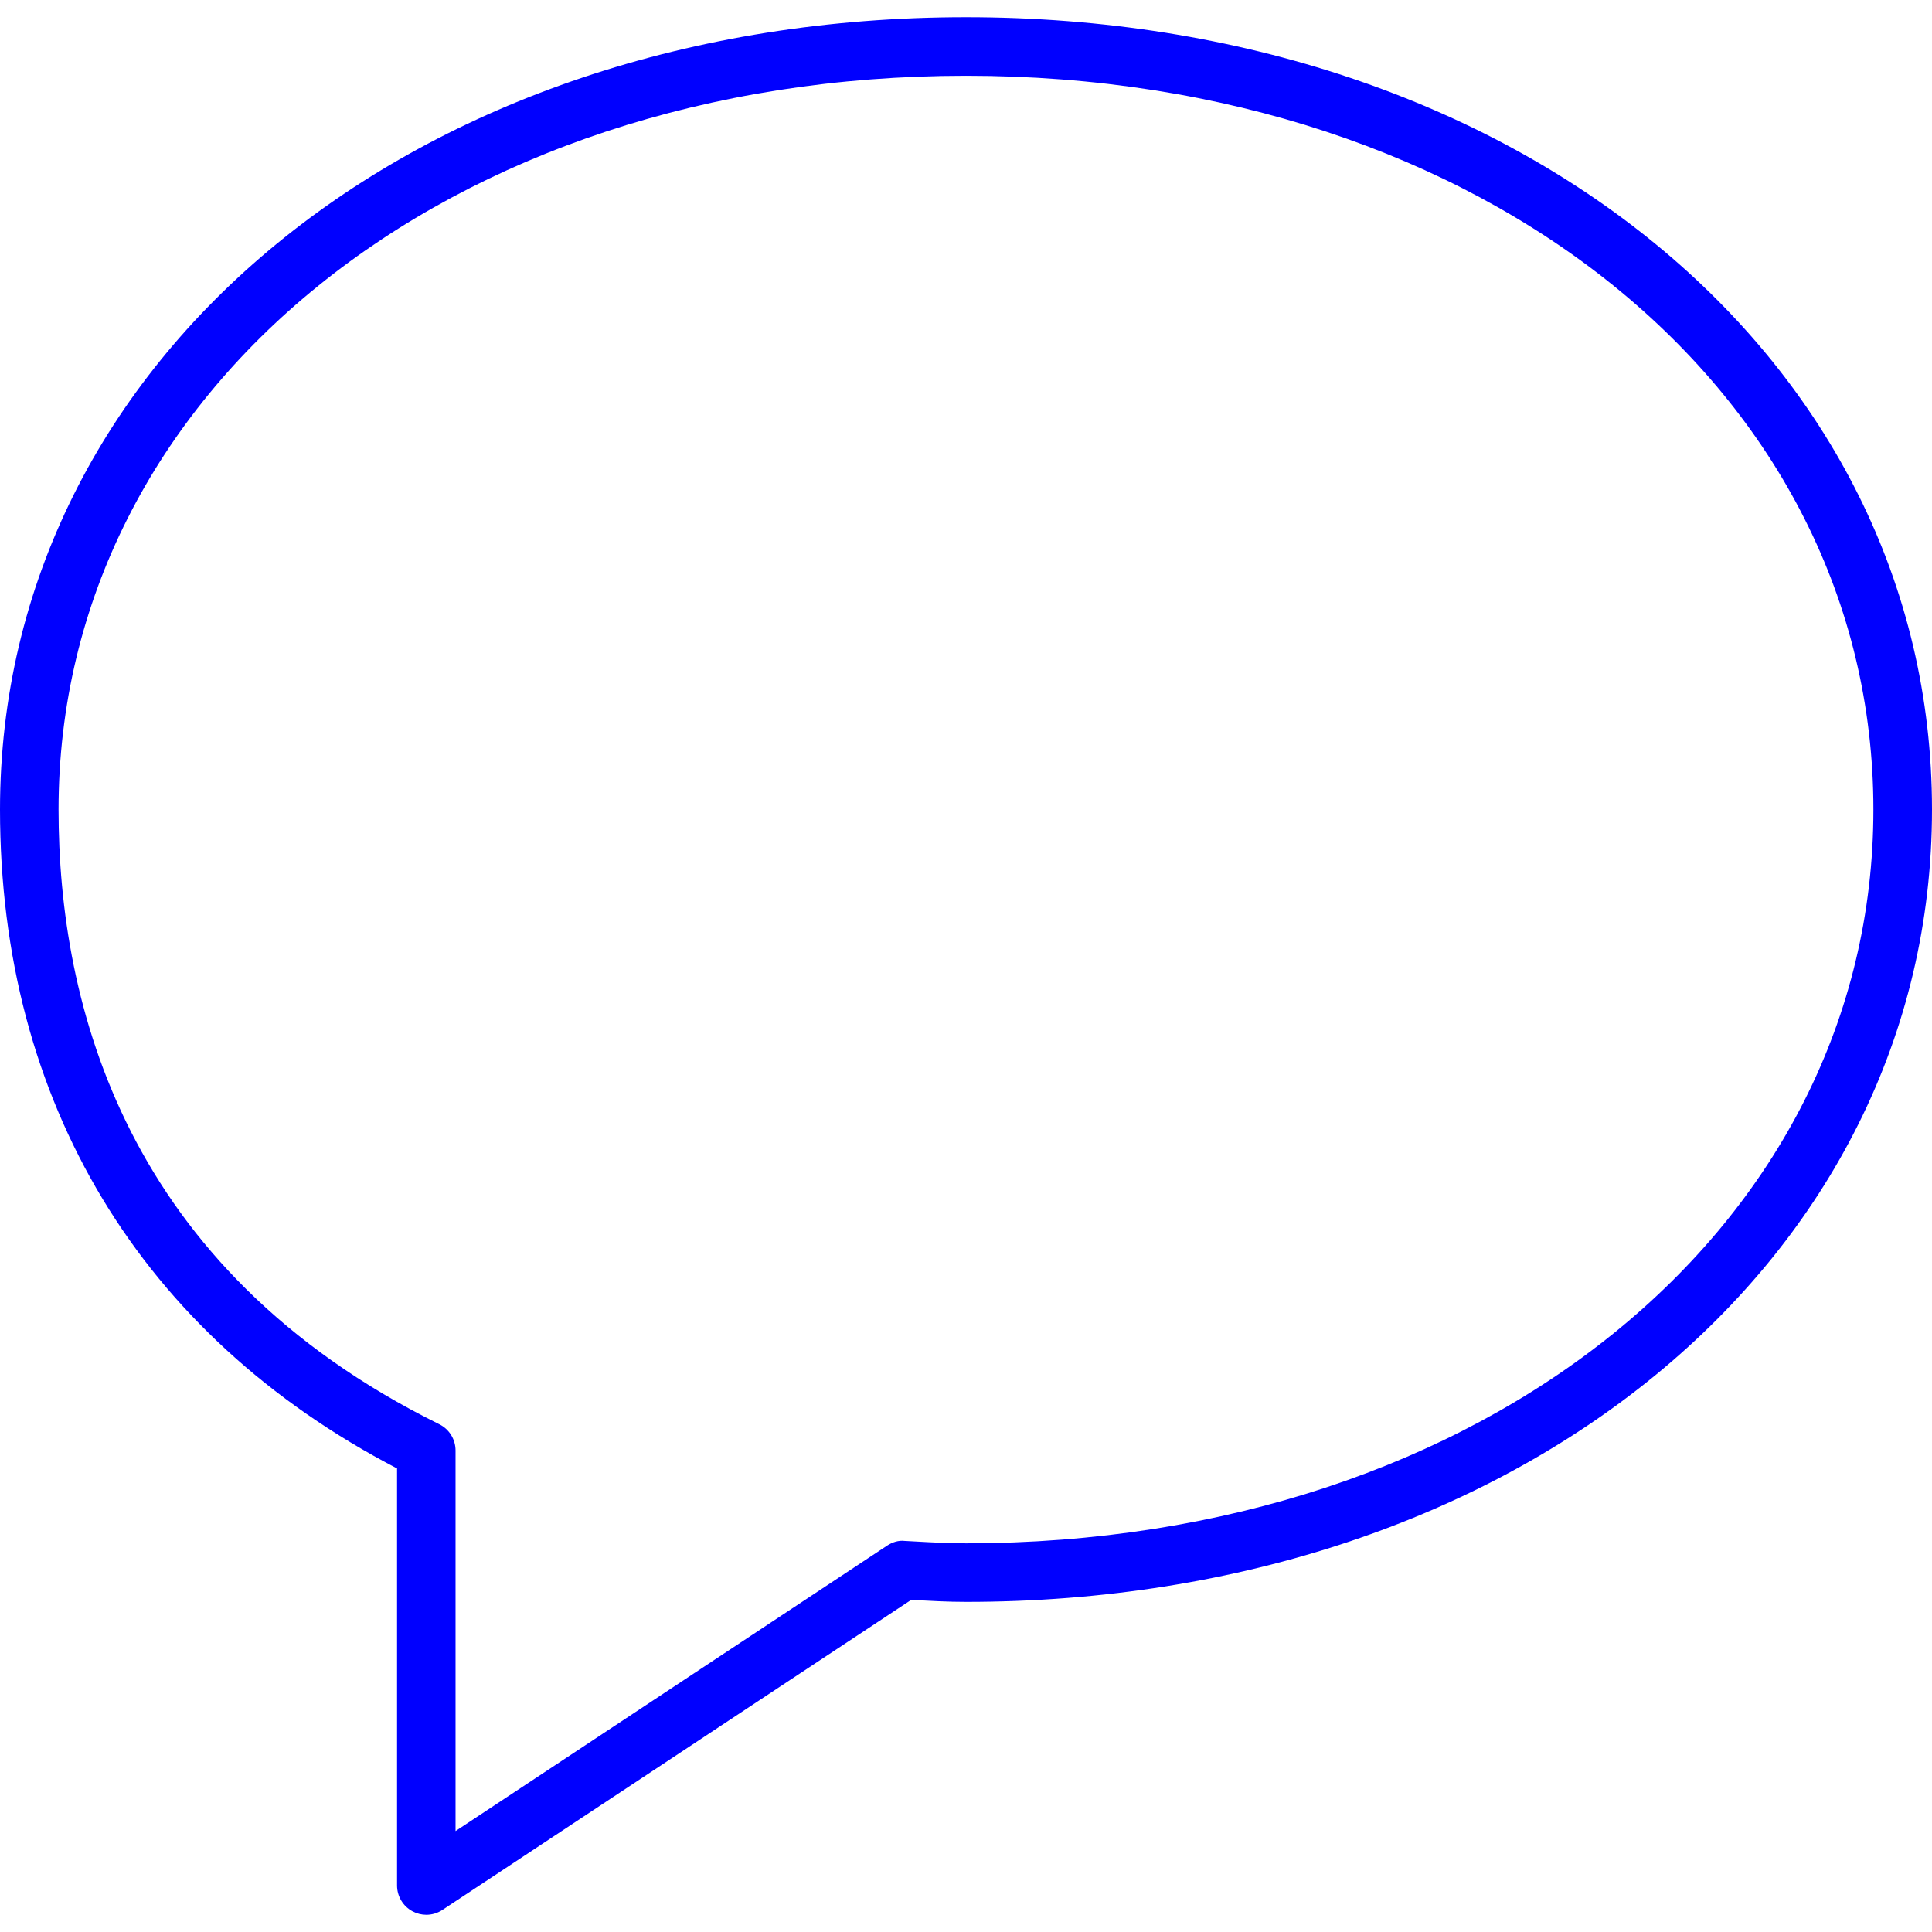
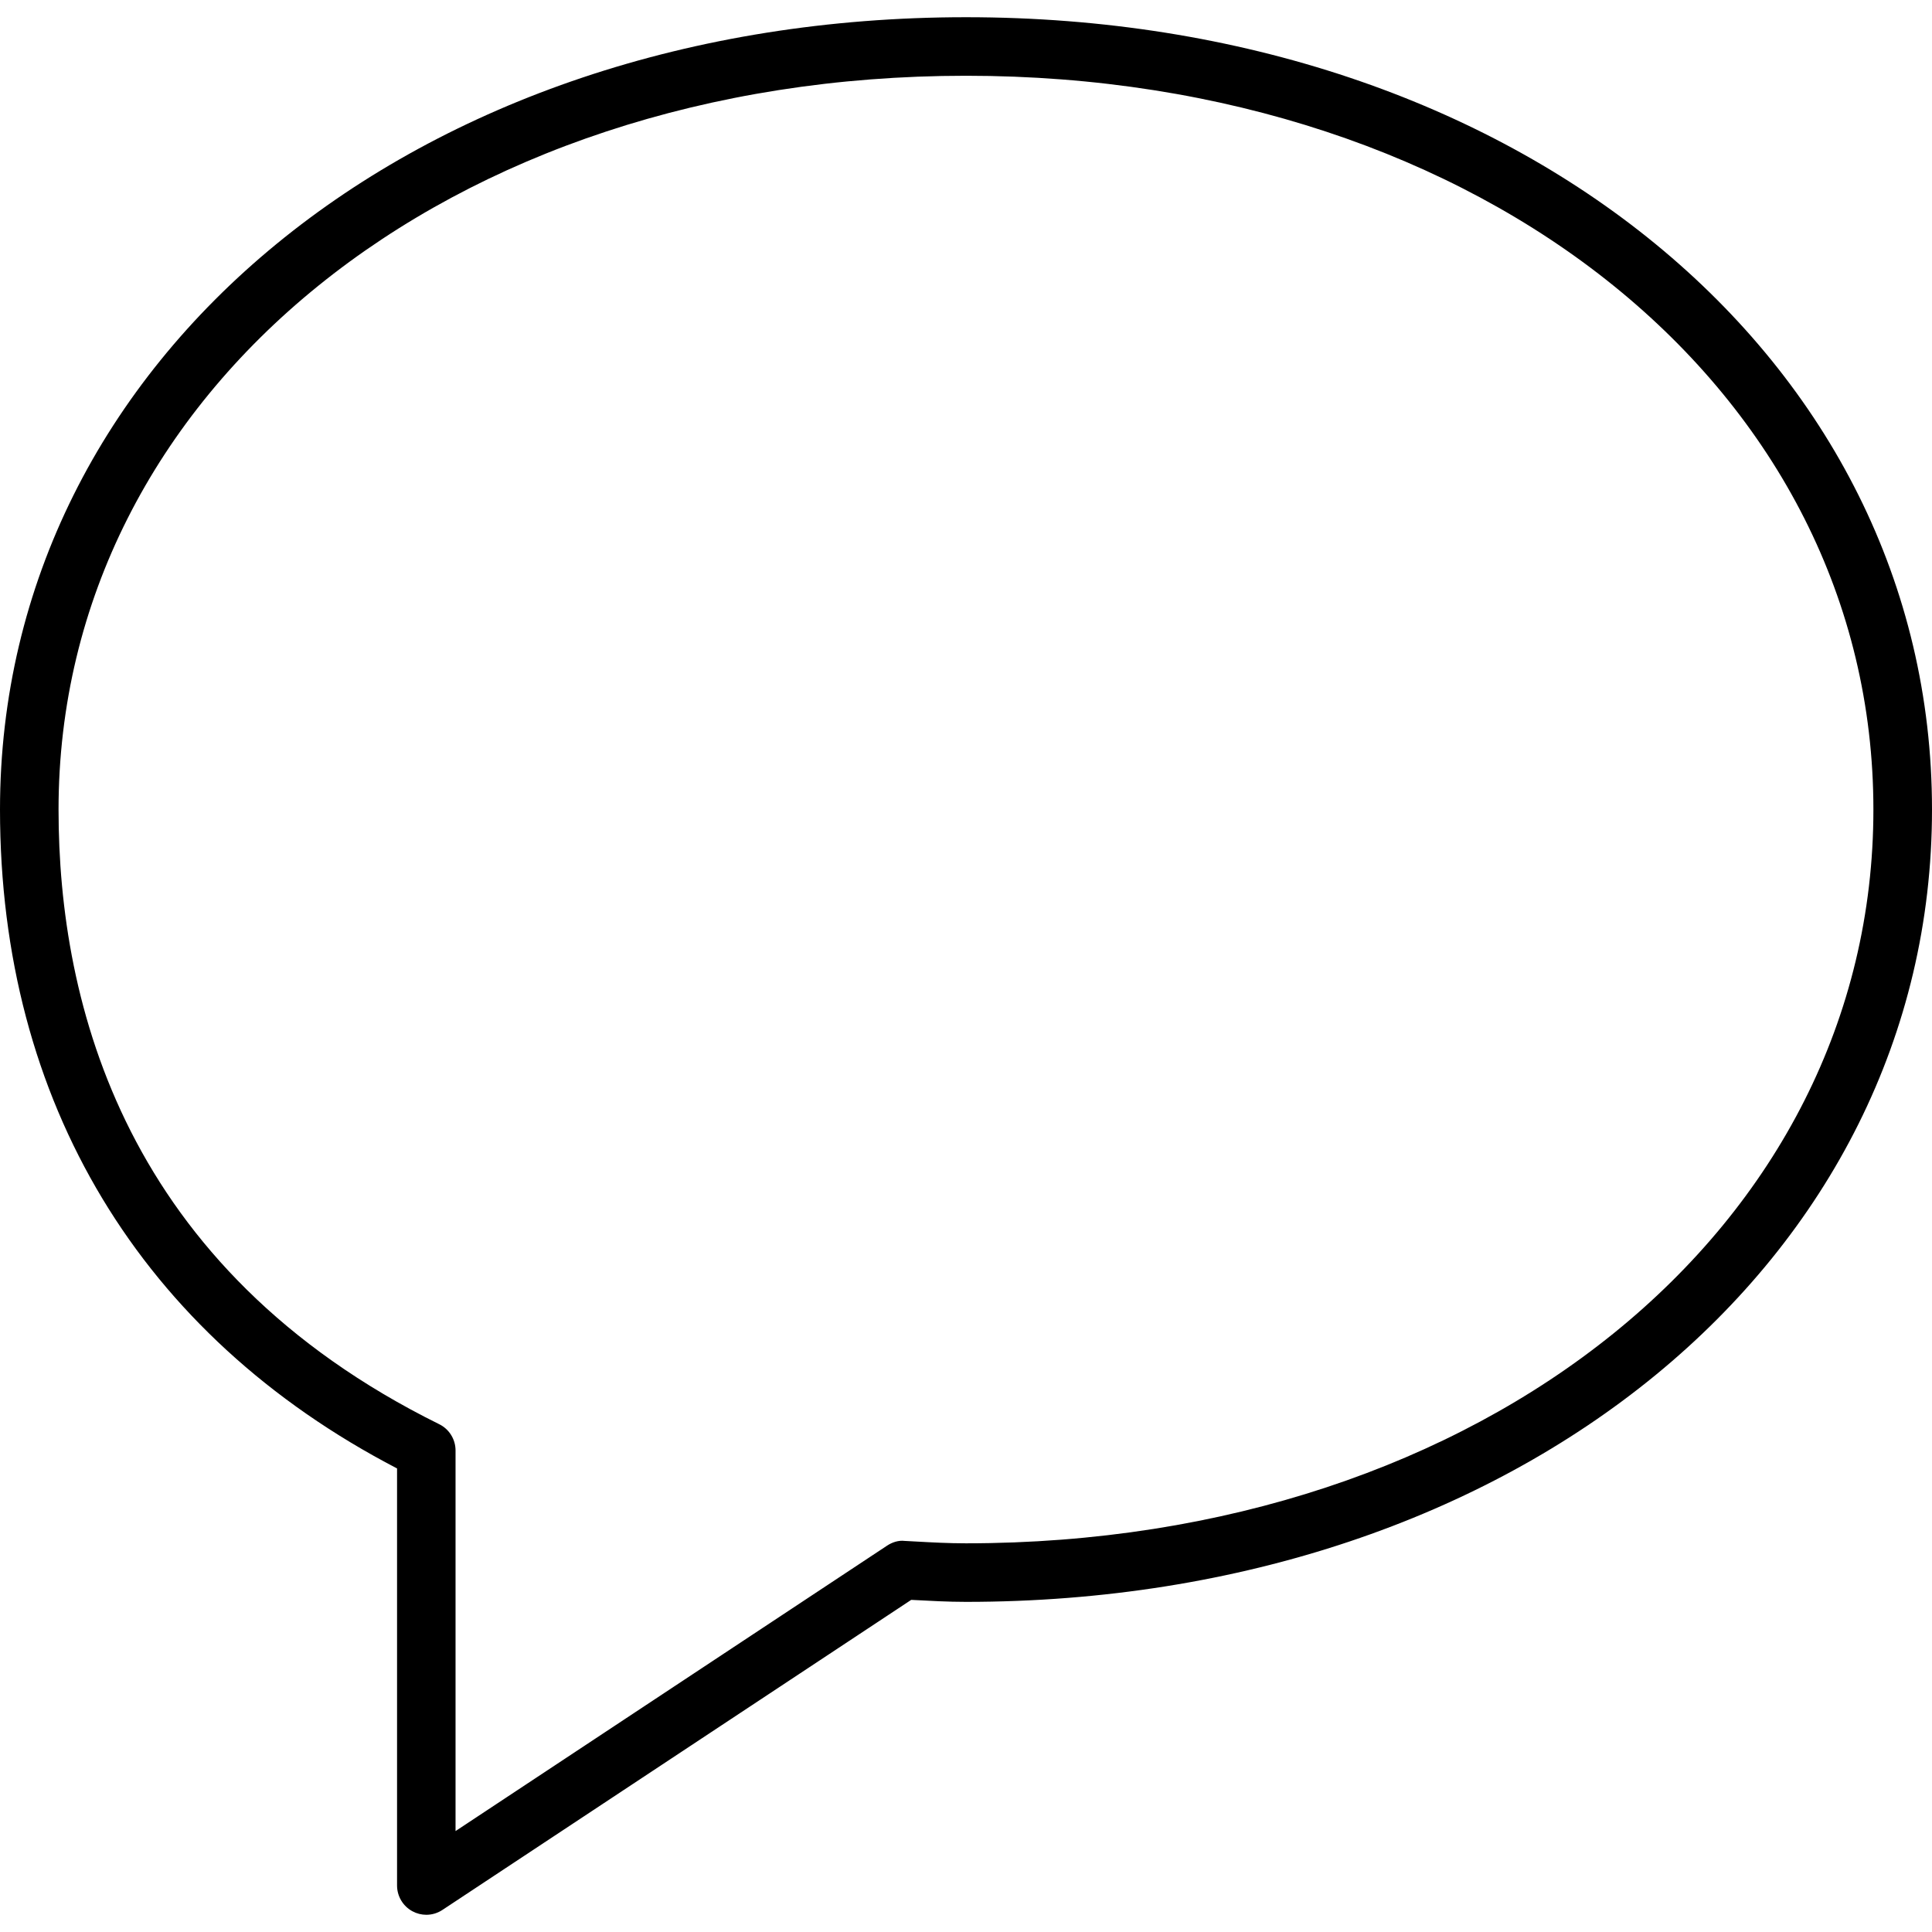
<svg xmlns="http://www.w3.org/2000/svg" version="1.1" id="Capa_1" x="0px" y="0px" viewBox="0 0 33 33" style="enable-background:new 0 0 33 33;" xml:space="preserve">
  <g>
-     <path fill="blue" d="M7.282,32.706c-0.081,0-0.163-0.02-0.237-0.06c-0.162-0.087-0.263-0.257-0.263-0.44v-7.124C2.405,22.806,0,18.821,0,13.828   C0,6.112,7.093,0.294,16.5,0.294S33,6.112,33,13.828c0,7.715-7.093,13.533-16.5,13.533c-0.309,0-0.612-0.017-0.916-0.033   l-0.02-0.001l-8.007,5.296C7.474,32.678,7.378,32.706,7.282,32.706z M16.5,1.294C7.664,1.294,1,6.683,1,13.828   c0,3.323,1.128,7.842,6.503,10.499c0.17,0.084,0.278,0.258,0.278,0.448v6.501l7.369-4.874c0.09-0.06,0.199-0.095,0.302-0.082   l0.186,0.01c0.286,0.016,0.571,0.031,0.861,0.031c8.836,0,15.5-5.388,15.5-12.533S25.336,1.294,16.5,1.294z" />
+     <path d="M7.282,32.706c-0.081,0-0.163-0.02-0.237-0.06c-0.162-0.087-0.263-0.257-0.263-0.44v-7.124C2.405,22.806,0,18.821,0,13.828   C0,6.112,7.093,0.294,16.5,0.294S33,6.112,33,13.828c0,7.715-7.093,13.533-16.5,13.533c-0.309,0-0.612-0.017-0.916-0.033   l-0.02-0.001l-8.007,5.296C7.474,32.678,7.378,32.706,7.282,32.706z M16.5,1.294C7.664,1.294,1,6.683,1,13.828   c0,3.323,1.128,7.842,6.503,10.499c0.17,0.084,0.278,0.258,0.278,0.448v6.501l7.369-4.874c0.09-0.06,0.199-0.095,0.302-0.082   l0.186,0.01c0.286,0.016,0.571,0.031,0.861,0.031c8.836,0,15.5-5.388,15.5-12.533S25.336,1.294,16.5,1.294z" />
  </g>
  <g>
</g>
  <g>
</g>
  <g>
</g>
  <g>
</g>
  <g>
</g>
  <g>
</g>
  <g>
</g>
  <g>
</g>
  <g>
</g>
  <g>
</g>
  <g>
</g>
  <g>
</g>
  <g>
</g>
  <g>
</g>
  <g>
</g>
</svg>
